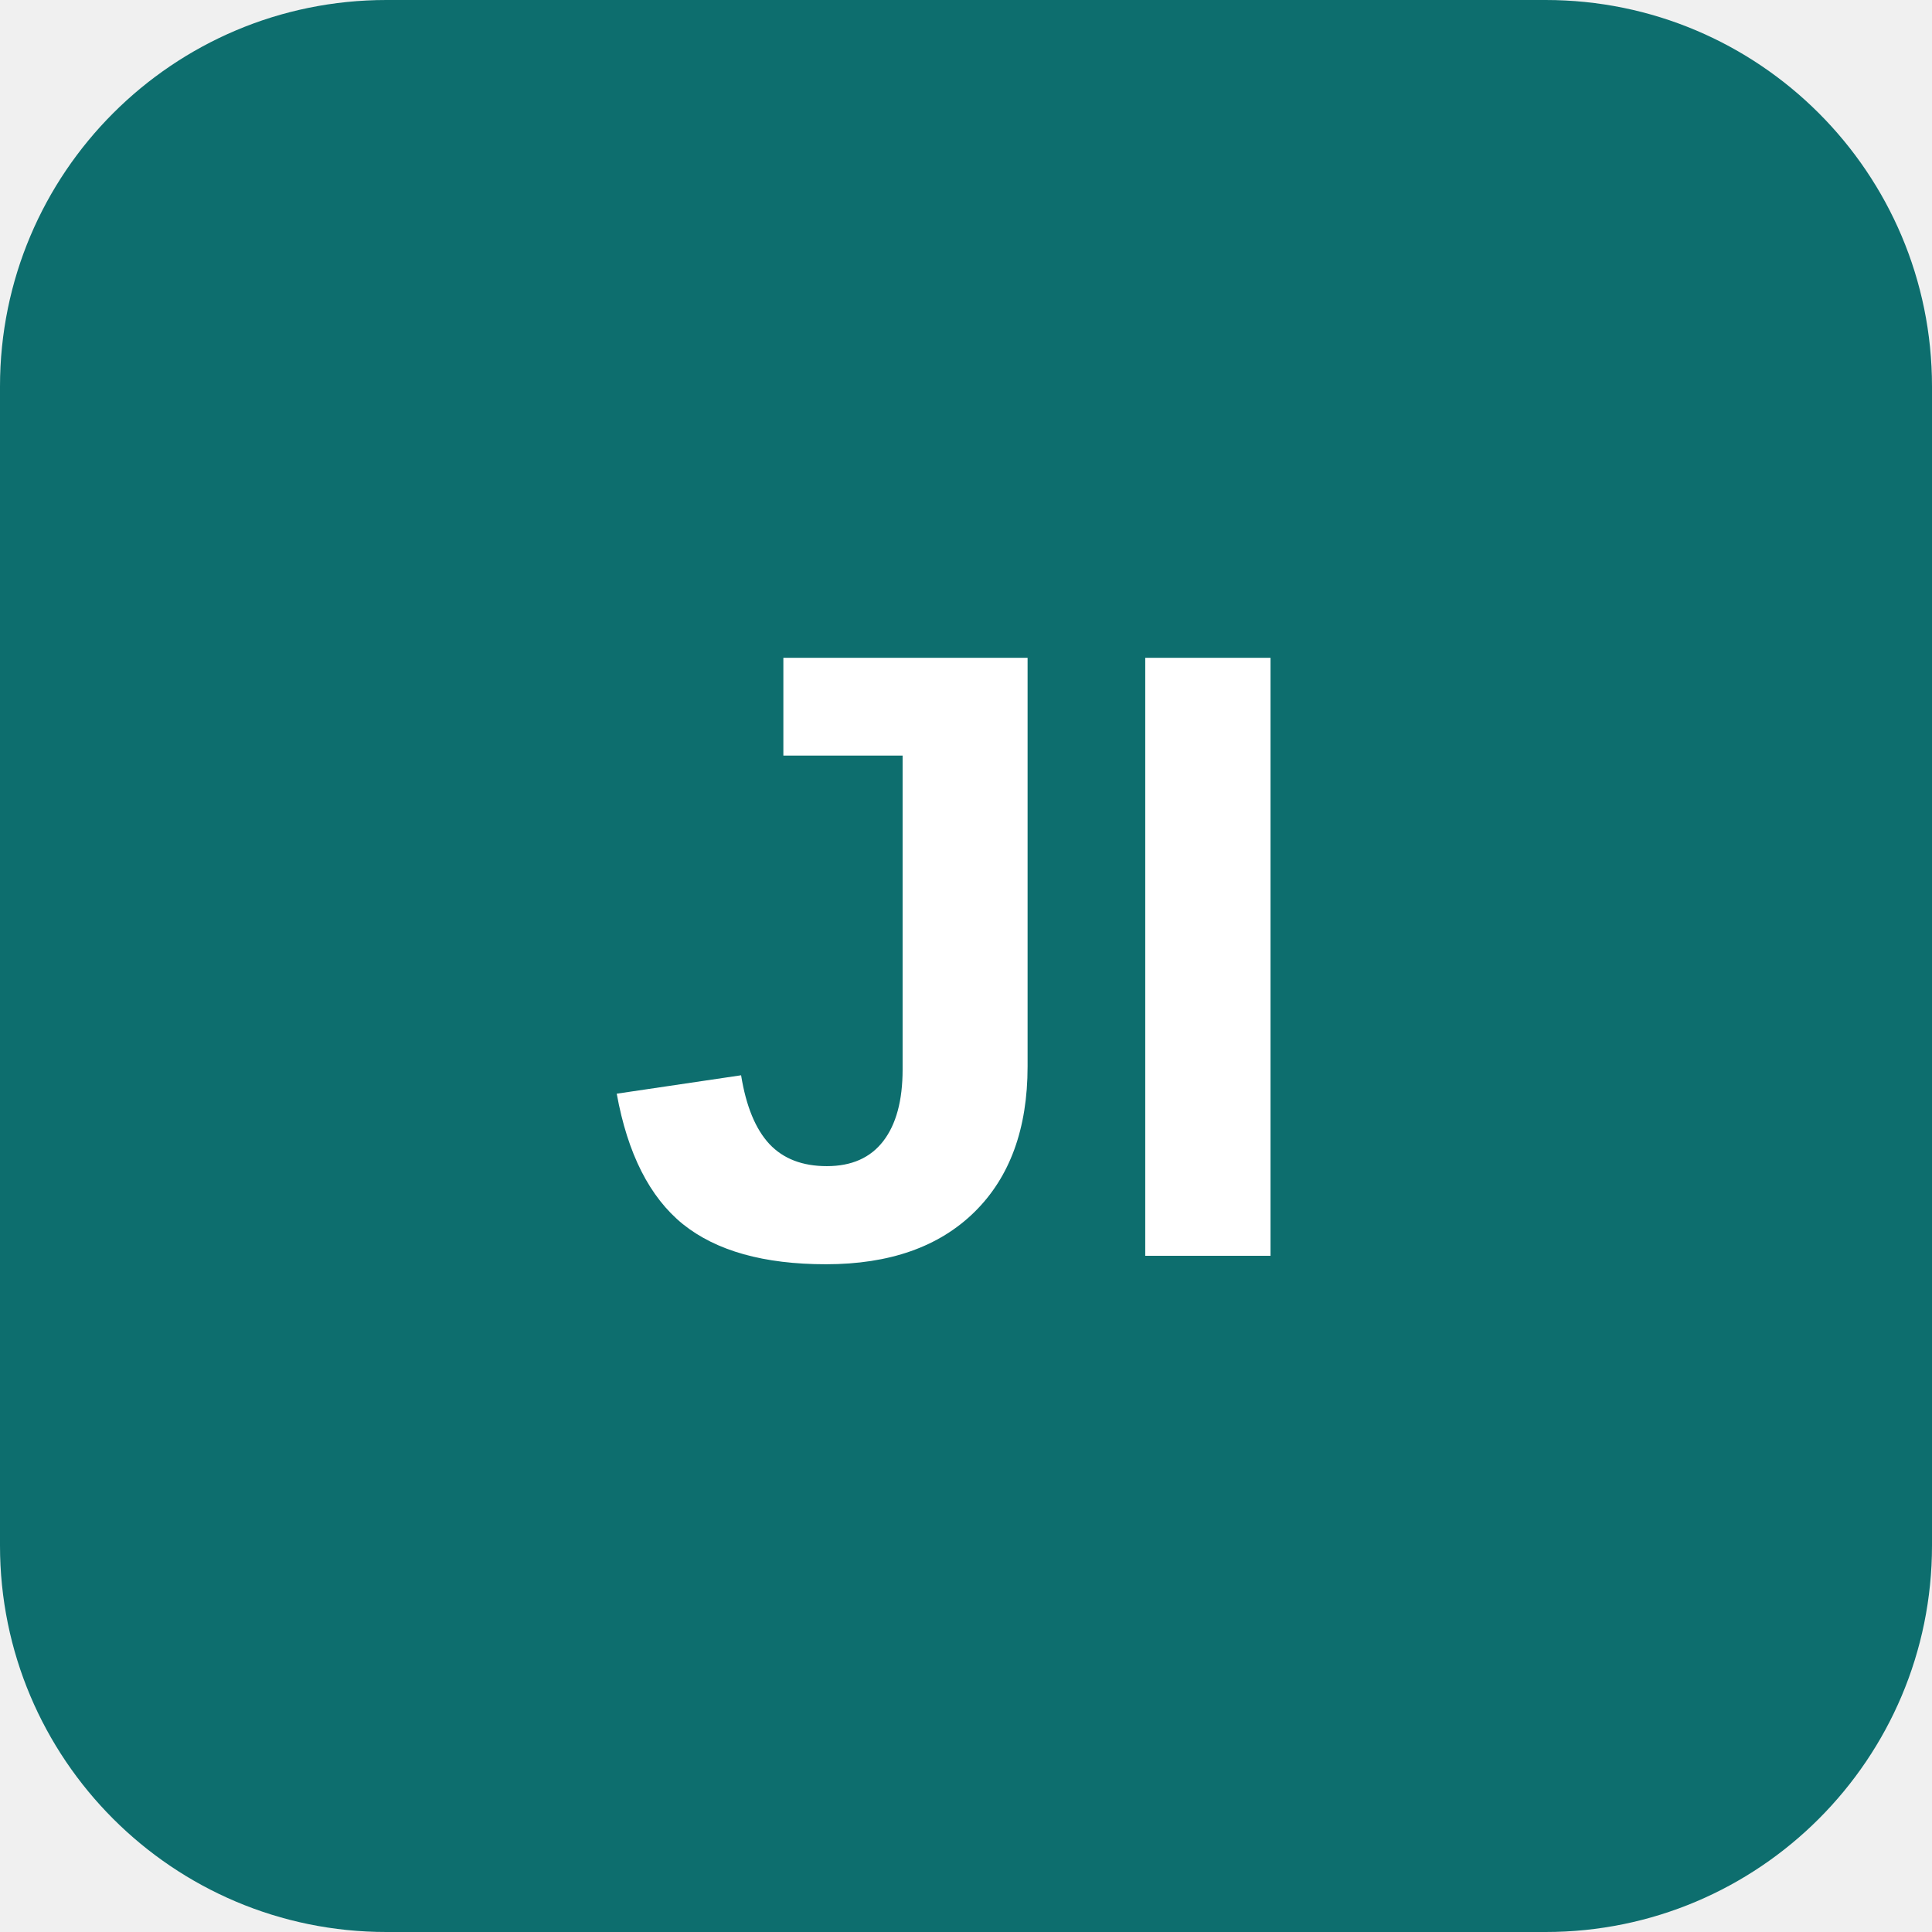
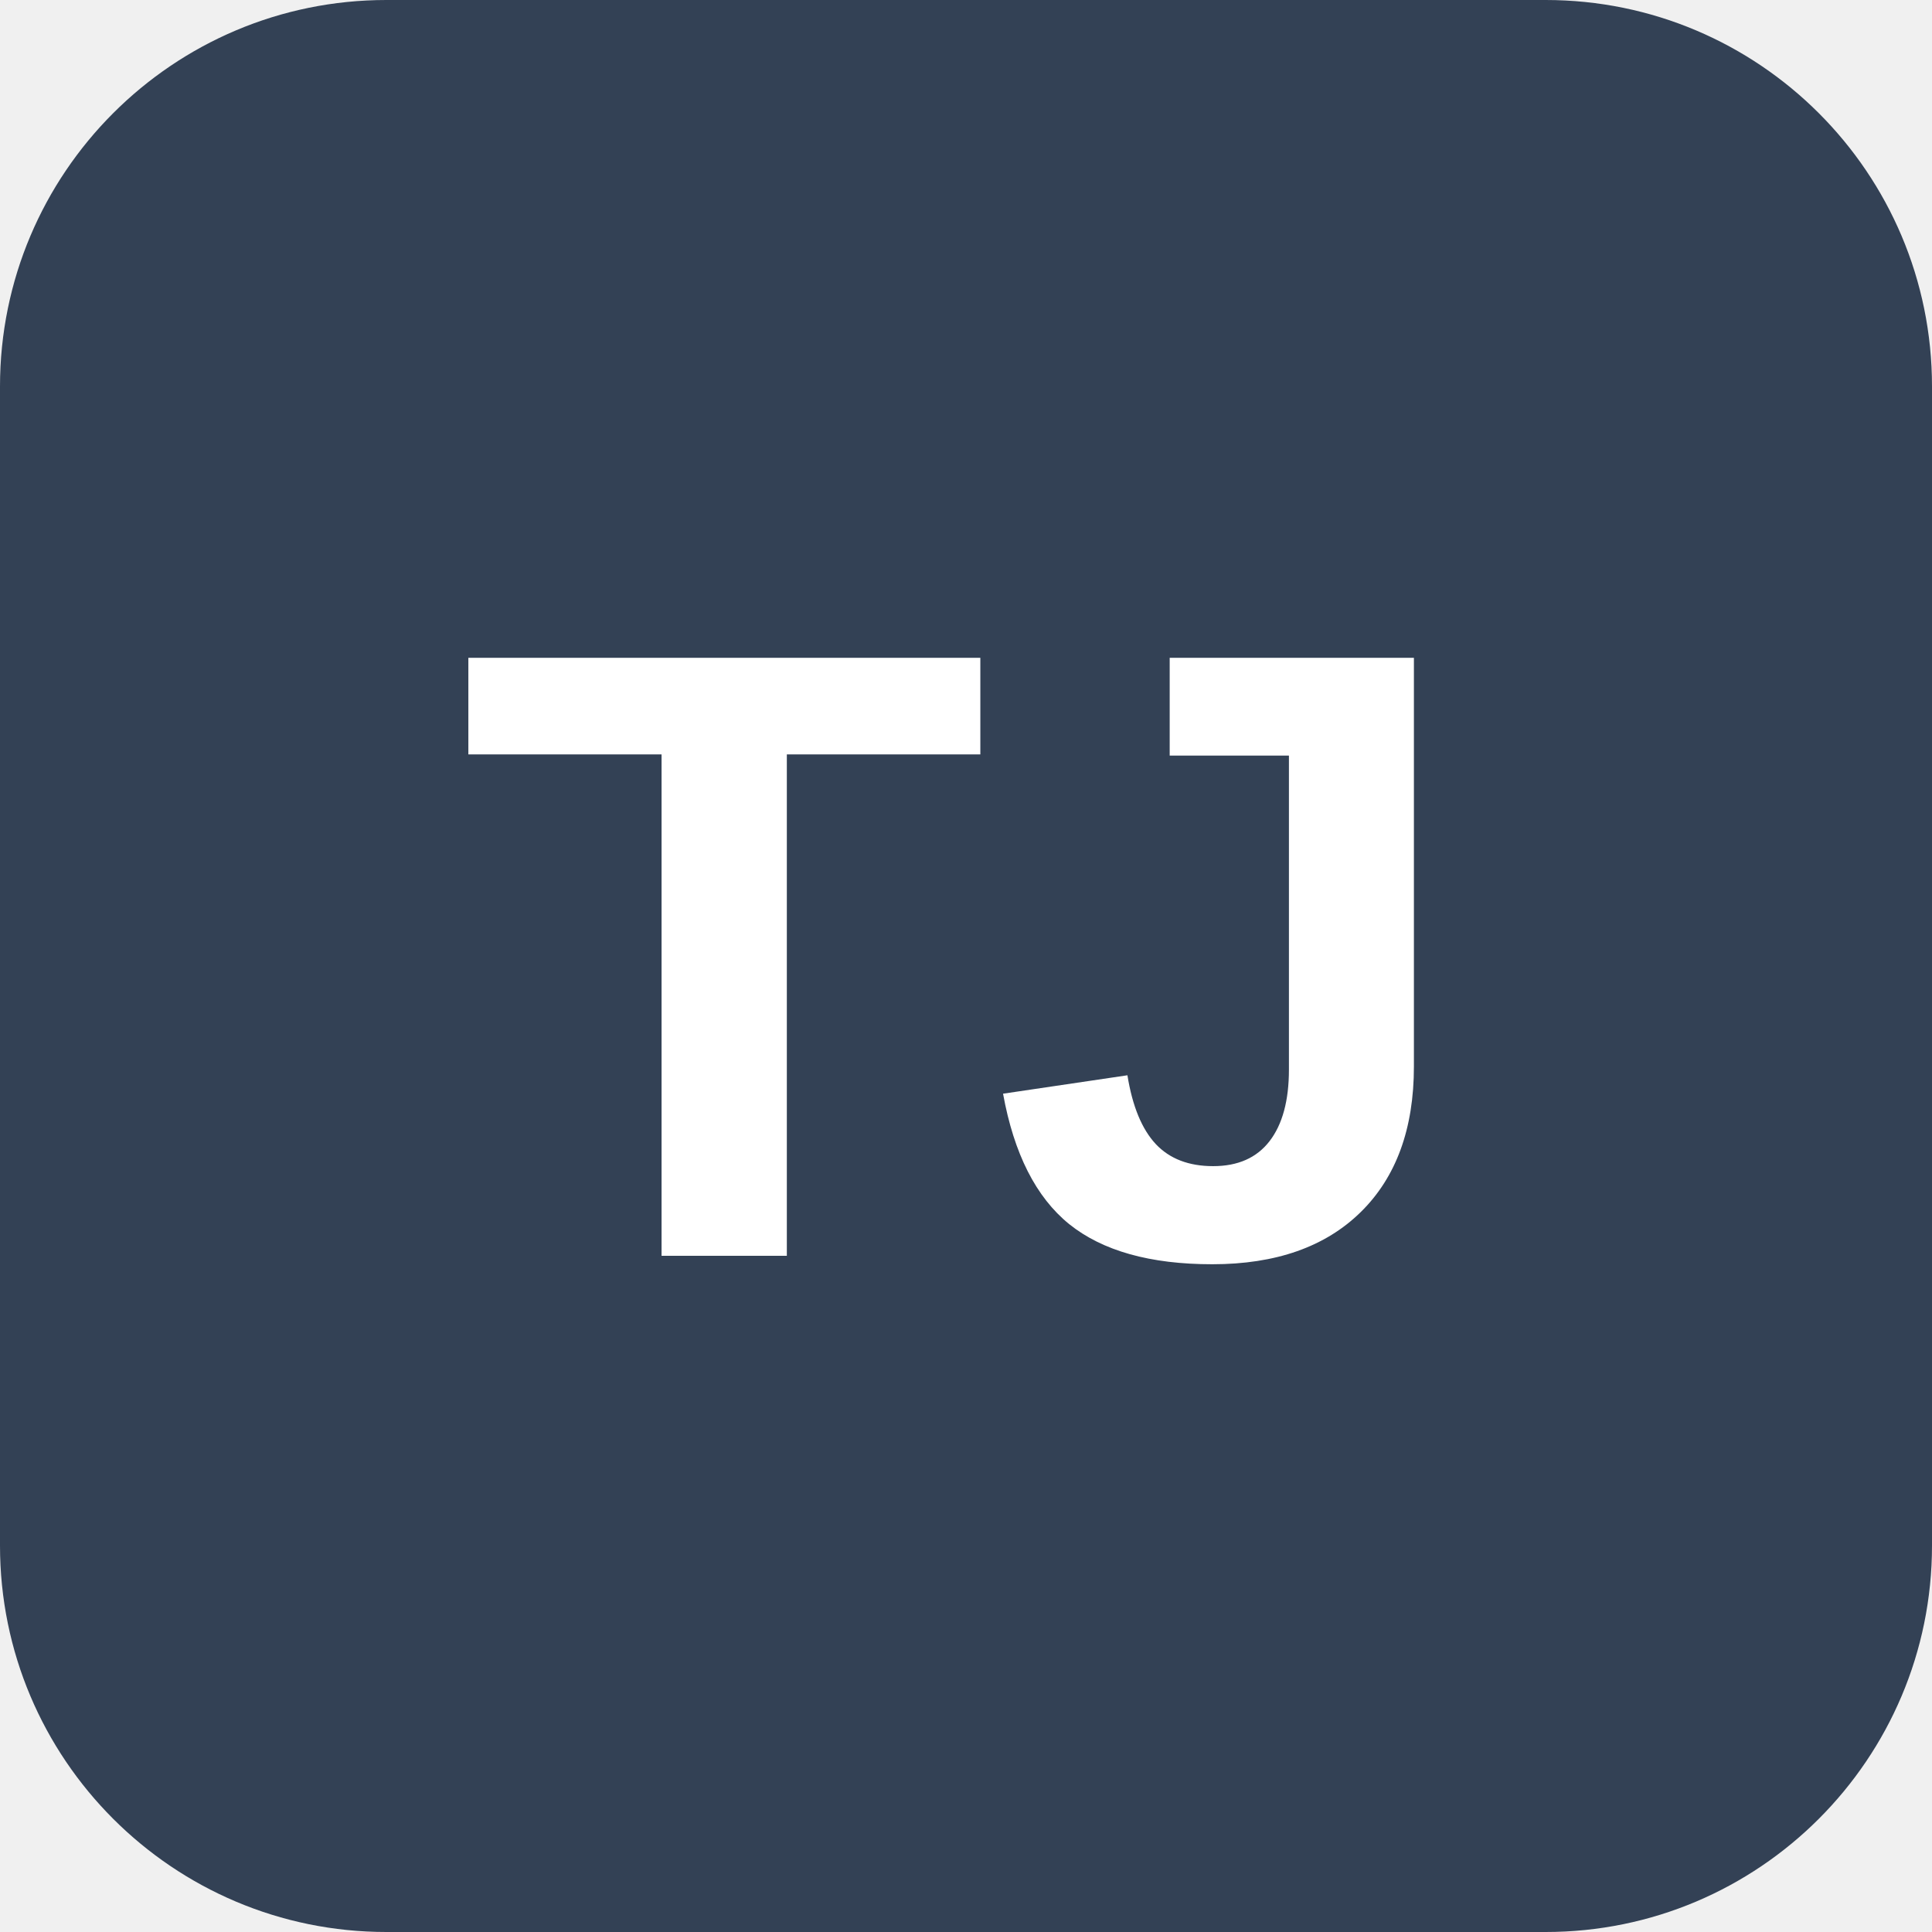
<svg xmlns="http://www.w3.org/2000/svg" viewBox="0 0 100 100">
-   <rect width="100" height="100" rx="20" fill="#0d6e6e" />
-   <text x="50" y="65" font-family="Arial, sans-serif" font-size="45" font-weight="bold" fill="white" text-anchor="middle">JI</text>
+   <rect width="100" height="100" rx="20" fill="#334155" />
+   <text x="50" y="65" font-family="Arial, sans-serif" font-size="45" font-weight="bold" fill="white" text-anchor="middle">TJ</text>
</svg>
